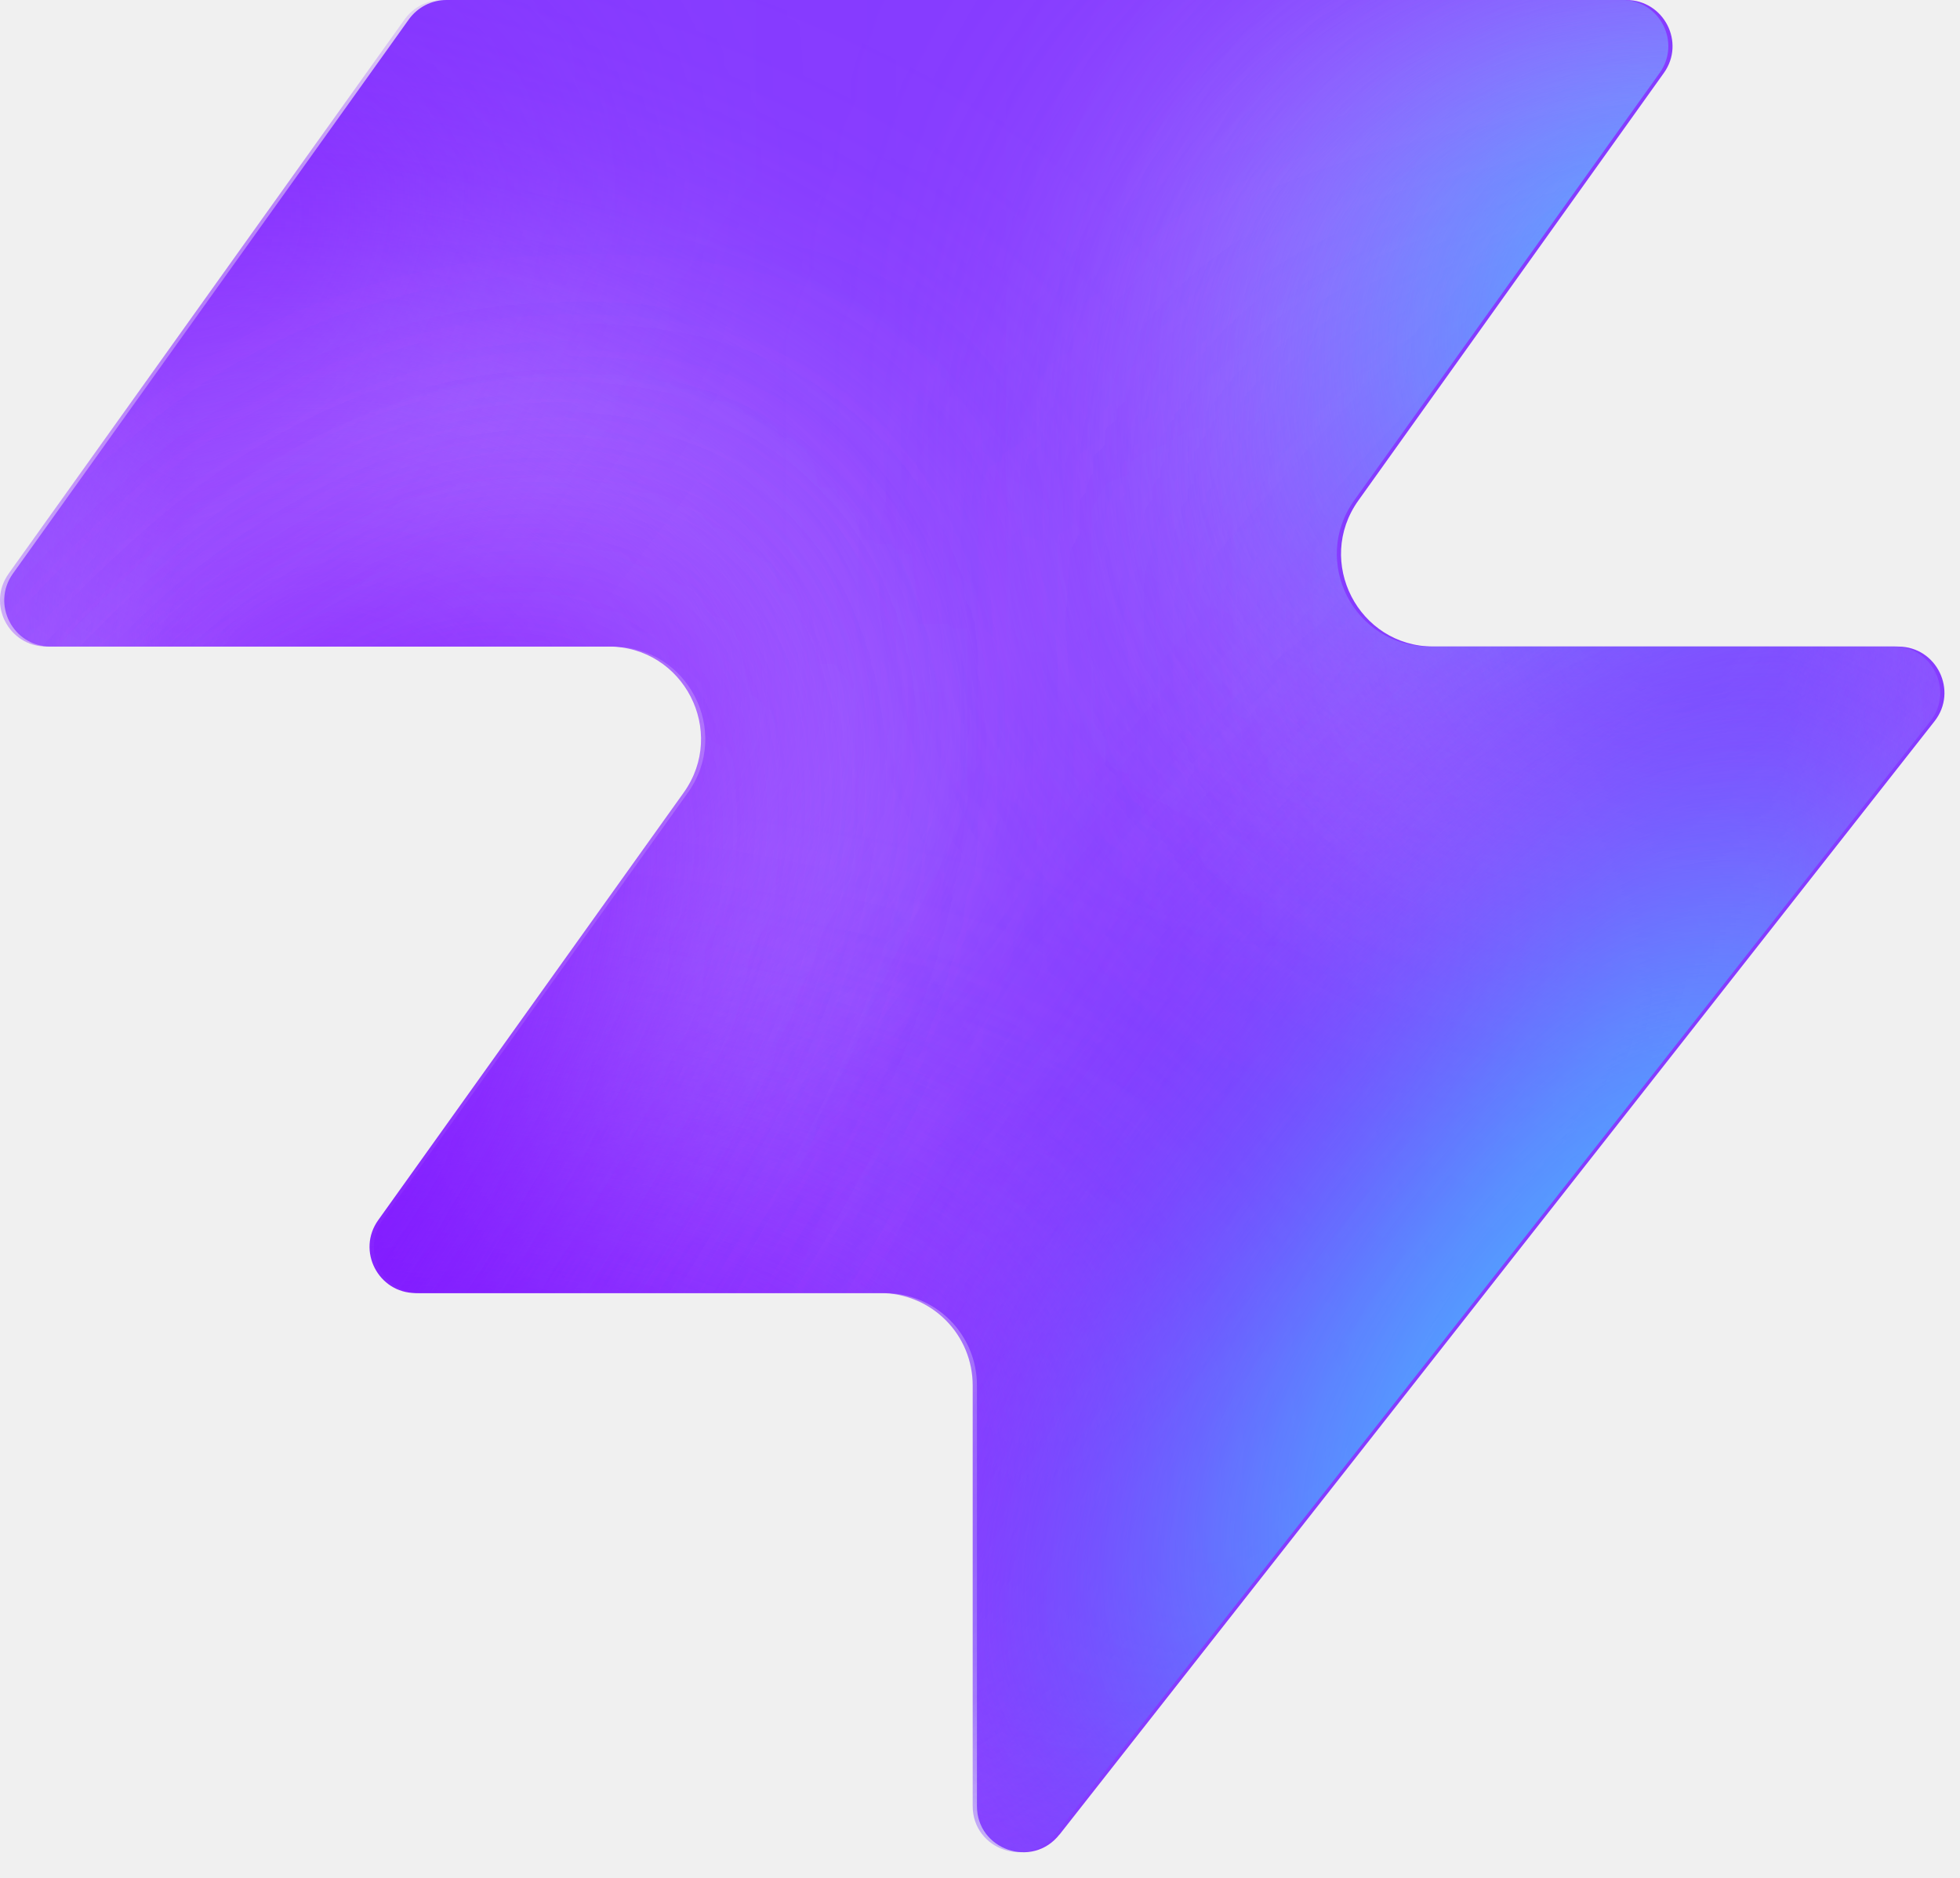
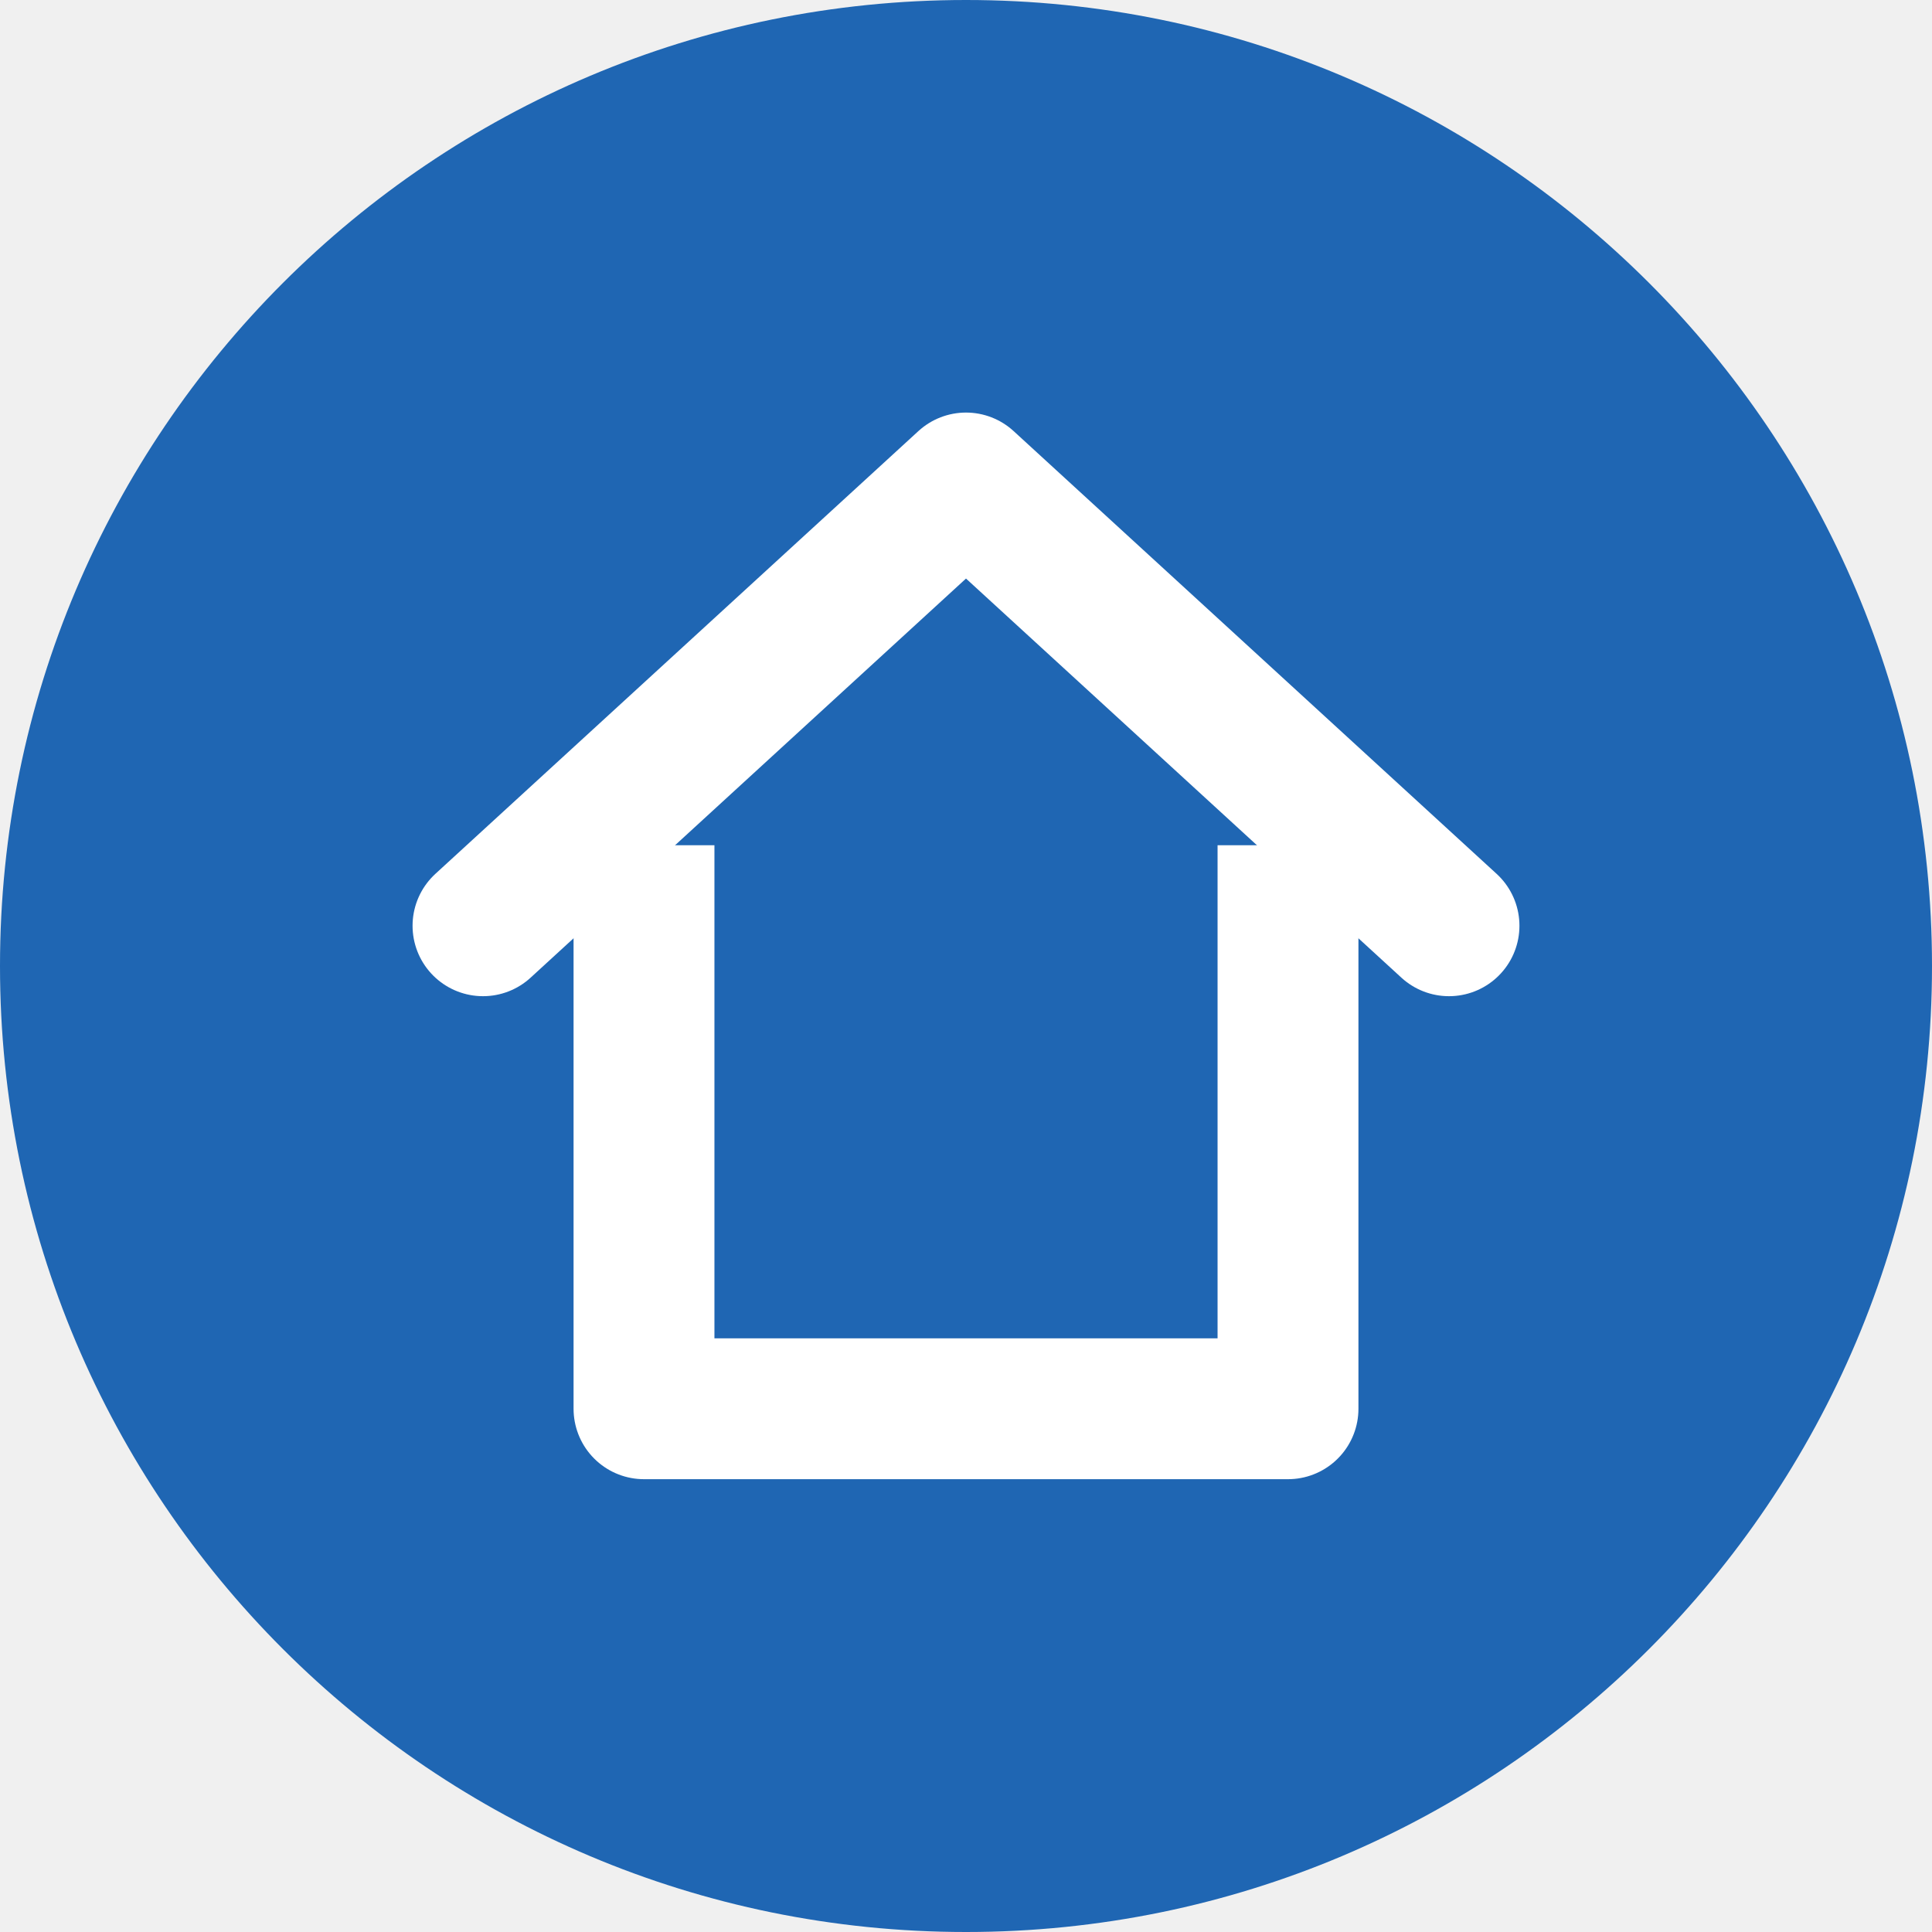
- <svg xmlns="http://www.w3.org/2000/svg" width="48" height="46" fill="none" viewBox="0 0 48 46">
-   <path fill="#863bff" d="M25.946 44.938c-.664.845-2.021.375-2.021-.698V33.937a2.26 2.26 0 0 0-2.262-2.262H10.287c-.92 0-1.456-1.04-.92-1.788l7.48-10.471c1.07-1.497 0-3.578-1.842-3.578H1.237c-.92 0-1.456-1.04-.92-1.788L10.013.474c.214-.297.556-.474.92-.474h28.894c.92 0 1.456 1.04.92 1.788l-7.48 10.471c-1.07 1.498 0 3.579 1.842 3.579h11.377c.943 0 1.473 1.088.89 1.83L25.947 44.94z" style="fill:#863bff;fill:color(display-p3 .525 .23 1);fill-opacity:1" />
-   <mask id="a" width="48" height="46" x="0" y="0" maskUnits="userSpaceOnUse" style="mask-type:alpha">
-     <path fill="#000" d="M25.842 44.938c-.664.844-2.021.375-2.021-.698V33.937a2.26 2.26 0 0 0-2.262-2.262H10.183c-.92 0-1.456-1.04-.92-1.788l7.48-10.471c1.07-1.498 0-3.579-1.842-3.579H1.133c-.92 0-1.456-1.04-.92-1.787L9.91.473c.214-.297.556-.474.92-.474h28.894c.92 0 1.456 1.04.92 1.788l-7.48 10.471c-1.07 1.498 0 3.578 1.842 3.578h11.377c.943 0 1.473 1.088.89 1.832L25.843 44.94z" style="fill:#000;fill-opacity:1" />
-   </mask>
-   <g mask="url(#a)">
-     <g filter="url(#b)">
-       <ellipse cx="5.508" cy="14.704" fill="#ede6ff" rx="5.508" ry="14.704" style="fill:#ede6ff;fill:color(display-p3 .927 .903 1);fill-opacity:1" transform="matrix(.00324 1 1 -.00324 -4.47 31.516)" />
-     </g>
-     <g filter="url(#c)">
-       <ellipse cx="10.399" cy="29.851" fill="#ede6ff" rx="10.399" ry="29.851" style="fill:#ede6ff;fill:color(display-p3 .927 .903 1);fill-opacity:1" transform="matrix(.00324 1 1 -.00324 -39.328 7.883)" />
-     </g>
-     <g filter="url(#d)">
-       <ellipse cx="5.508" cy="30.487" fill="#7e14ff" rx="5.508" ry="30.487" style="fill:#7e14ff;fill:color(display-p3 .492 .077 1);fill-opacity:1" transform="rotate(89.814 -25.913 -14.639)scale(1 -1)" />
-     </g>
-     <g filter="url(#e)">
-       <ellipse cx="5.508" cy="30.599" fill="#7e14ff" rx="5.508" ry="30.599" style="fill:#7e14ff;fill:color(display-p3 .492 .077 1);fill-opacity:1" transform="rotate(89.814 -32.644 -3.334)scale(1 -1)" />
-     </g>
-     <g filter="url(#f)">
-       <ellipse cx="5.508" cy="30.599" fill="#7e14ff" rx="5.508" ry="30.599" style="fill:#7e14ff;fill:color(display-p3 .492 .077 1);fill-opacity:1" transform="matrix(.00324 1 1 -.00324 -34.34 30.47)" />
-     </g>
-     <g filter="url(#g)">
-       <ellipse cx="14.072" cy="22.078" fill="#ede6ff" rx="14.072" ry="22.078" style="fill:#ede6ff;fill:color(display-p3 .927 .903 1);fill-opacity:1" transform="rotate(93.35 24.506 48.493)scale(-1 1)" />
-     </g>
-     <g filter="url(#h)">
-       <ellipse cx="3.47" cy="21.501" fill="#7e14ff" rx="3.47" ry="21.501" style="fill:#7e14ff;fill:color(display-p3 .492 .077 1);fill-opacity:1" transform="rotate(89.009 28.708 47.59)scale(-1 1)" />
-     </g>
-     <g filter="url(#i)">
-       <ellipse cx="3.47" cy="21.501" fill="#7e14ff" rx="3.47" ry="21.501" style="fill:#7e14ff;fill:color(display-p3 .492 .077 1);fill-opacity:1" transform="rotate(89.009 28.708 47.59)scale(-1 1)" />
-     </g>
-     <g filter="url(#j)">
-       <ellipse cx=".387" cy="8.972" fill="#7e14ff" rx="4.407" ry="29.108" style="fill:#7e14ff;fill:color(display-p3 .492 .077 1);fill-opacity:1" transform="rotate(39.51 .387 8.972)" />
-     </g>
-     <g filter="url(#k)">
-       <ellipse cx="47.523" cy="-6.092" fill="#7e14ff" rx="4.407" ry="29.108" style="fill:#7e14ff;fill:color(display-p3 .492 .077 1);fill-opacity:1" transform="rotate(37.892 47.523 -6.092)" />
-     </g>
-     <g filter="url(#l)">
-       <ellipse cx="41.412" cy="6.333" fill="#47bfff" rx="5.971" ry="9.665" style="fill:#47bfff;fill:color(display-p3 .28 .748 1);fill-opacity:1" transform="rotate(37.892 41.412 6.333)" />
-     </g>
-     <g filter="url(#m)">
-       <ellipse cx="-1.879" cy="38.332" fill="#7e14ff" rx="4.407" ry="29.108" style="fill:#7e14ff;fill:color(display-p3 .492 .077 1);fill-opacity:1" transform="rotate(37.892 -1.88 38.332)" />
-     </g>
-     <g filter="url(#n)">
-       <ellipse cx="-1.879" cy="38.332" fill="#7e14ff" rx="4.407" ry="29.108" style="fill:#7e14ff;fill:color(display-p3 .492 .077 1);fill-opacity:1" transform="rotate(37.892 -1.88 38.332)" />
-     </g>
-     <g filter="url(#o)">
-       <ellipse cx="35.651" cy="29.907" fill="#7e14ff" rx="4.407" ry="29.108" style="fill:#7e14ff;fill:color(display-p3 .492 .077 1);fill-opacity:1" transform="rotate(37.892 35.651 29.907)" />
-     </g>
-     <g filter="url(#p)">
-       <ellipse cx="38.418" cy="32.4" fill="#47bfff" rx="5.971" ry="15.297" style="fill:#47bfff;fill:color(display-p3 .28 .748 1);fill-opacity:1" transform="rotate(37.892 38.418 32.4)" />
-     </g>
-   </g>
-   <defs>
-     <filter id="b" width="60.045" height="41.654" x="-19.77" y="16.149" color-interpolation-filters="sRGB" filterUnits="userSpaceOnUse">
-       <feFlood flood-opacity="0" result="BackgroundImageFix" />
-       <feBlend in="SourceGraphic" in2="BackgroundImageFix" result="shape" />
-       <feGaussianBlur result="effect1_foregroundBlur_2002_17158" stdDeviation="7.659" />
-     </filter>
-     <filter id="c" width="90.34" height="51.437" x="-54.613" y="-7.533" color-interpolation-filters="sRGB" filterUnits="userSpaceOnUse">
-       <feFlood flood-opacity="0" result="BackgroundImageFix" />
-       <feBlend in="SourceGraphic" in2="BackgroundImageFix" result="shape" />
-       <feGaussianBlur result="effect1_foregroundBlur_2002_17158" stdDeviation="7.659" />
-     </filter>
-     <filter id="d" width="79.355" height="29.4" x="-49.64" y="2.03" color-interpolation-filters="sRGB" filterUnits="userSpaceOnUse">
-       <feFlood flood-opacity="0" result="BackgroundImageFix" />
-       <feBlend in="SourceGraphic" in2="BackgroundImageFix" result="shape" />
-       <feGaussianBlur result="effect1_foregroundBlur_2002_17158" stdDeviation="4.596" />
-     </filter>
-     <filter id="e" width="79.579" height="29.4" x="-45.045" y="20.029" color-interpolation-filters="sRGB" filterUnits="userSpaceOnUse">
-       <feFlood flood-opacity="0" result="BackgroundImageFix" />
-       <feBlend in="SourceGraphic" in2="BackgroundImageFix" result="shape" />
-       <feGaussianBlur result="effect1_foregroundBlur_2002_17158" stdDeviation="4.596" />
-     </filter>
-     <filter id="f" width="79.579" height="29.4" x="-43.513" y="21.178" color-interpolation-filters="sRGB" filterUnits="userSpaceOnUse">
-       <feFlood flood-opacity="0" result="BackgroundImageFix" />
-       <feBlend in="SourceGraphic" in2="BackgroundImageFix" result="shape" />
-       <feGaussianBlur result="effect1_foregroundBlur_2002_17158" stdDeviation="4.596" />
-     </filter>
-     <filter id="g" width="74.749" height="58.852" x="15.756" y="-17.901" color-interpolation-filters="sRGB" filterUnits="userSpaceOnUse">
-       <feFlood flood-opacity="0" result="BackgroundImageFix" />
-       <feBlend in="SourceGraphic" in2="BackgroundImageFix" result="shape" />
-       <feGaussianBlur result="effect1_foregroundBlur_2002_17158" stdDeviation="7.659" />
-     </filter>
-     <filter id="h" width="61.377" height="25.362" x="23.548" y="2.284" color-interpolation-filters="sRGB" filterUnits="userSpaceOnUse">
-       <feFlood flood-opacity="0" result="BackgroundImageFix" />
-       <feBlend in="SourceGraphic" in2="BackgroundImageFix" result="shape" />
-       <feGaussianBlur result="effect1_foregroundBlur_2002_17158" stdDeviation="4.596" />
-     </filter>
-     <filter id="i" width="61.377" height="25.362" x="23.548" y="2.284" color-interpolation-filters="sRGB" filterUnits="userSpaceOnUse">
-       <feFlood flood-opacity="0" result="BackgroundImageFix" />
-       <feBlend in="SourceGraphic" in2="BackgroundImageFix" result="shape" />
-       <feGaussianBlur result="effect1_foregroundBlur_2002_17158" stdDeviation="4.596" />
-     </filter>
-     <filter id="j" width="56.045" height="63.649" x="-27.636" y="-22.853" color-interpolation-filters="sRGB" filterUnits="userSpaceOnUse">
-       <feFlood flood-opacity="0" result="BackgroundImageFix" />
-       <feBlend in="SourceGraphic" in2="BackgroundImageFix" result="shape" />
-       <feGaussianBlur result="effect1_foregroundBlur_2002_17158" stdDeviation="4.596" />
-     </filter>
-     <filter id="k" width="54.814" height="64.646" x="20.116" y="-38.415" color-interpolation-filters="sRGB" filterUnits="userSpaceOnUse">
-       <feFlood flood-opacity="0" result="BackgroundImageFix" />
-       <feBlend in="SourceGraphic" in2="BackgroundImageFix" result="shape" />
-       <feGaussianBlur result="effect1_foregroundBlur_2002_17158" stdDeviation="4.596" />
-     </filter>
-     <filter id="l" width="33.541" height="35.313" x="24.641" y="-11.323" color-interpolation-filters="sRGB" filterUnits="userSpaceOnUse">
-       <feFlood flood-opacity="0" result="BackgroundImageFix" />
-       <feBlend in="SourceGraphic" in2="BackgroundImageFix" result="shape" />
-       <feGaussianBlur result="effect1_foregroundBlur_2002_17158" stdDeviation="4.596" />
-     </filter>
-     <filter id="m" width="54.814" height="64.646" x="-29.286" y="6.009" color-interpolation-filters="sRGB" filterUnits="userSpaceOnUse">
-       <feFlood flood-opacity="0" result="BackgroundImageFix" />
-       <feBlend in="SourceGraphic" in2="BackgroundImageFix" result="shape" />
-       <feGaussianBlur result="effect1_foregroundBlur_2002_17158" stdDeviation="4.596" />
-     </filter>
-     <filter id="n" width="54.814" height="64.646" x="-29.286" y="6.009" color-interpolation-filters="sRGB" filterUnits="userSpaceOnUse">
-       <feFlood flood-opacity="0" result="BackgroundImageFix" />
-       <feBlend in="SourceGraphic" in2="BackgroundImageFix" result="shape" />
-       <feGaussianBlur result="effect1_foregroundBlur_2002_17158" stdDeviation="4.596" />
-     </filter>
-     <filter id="o" width="54.814" height="64.646" x="8.244" y="-2.416" color-interpolation-filters="sRGB" filterUnits="userSpaceOnUse">
-       <feFlood flood-opacity="0" result="BackgroundImageFix" />
-       <feBlend in="SourceGraphic" in2="BackgroundImageFix" result="shape" />
-       <feGaussianBlur result="effect1_foregroundBlur_2002_17158" stdDeviation="4.596" />
-     </filter>
-     <filter id="p" width="39.409" height="43.623" x="18.713" y="10.588" color-interpolation-filters="sRGB" filterUnits="userSpaceOnUse">
-       <feFlood flood-opacity="0" result="BackgroundImageFix" />
-       <feBlend in="SourceGraphic" in2="BackgroundImageFix" result="shape" />
-       <feGaussianBlur result="effect1_foregroundBlur_2002_17158" stdDeviation="4.596" />
-     </filter>
-   </defs>
+ <svg xmlns="http://www.w3.org/2000/svg" viewBox="0 0 48 48">
+   <circle cx="24" cy="24" r="24" fill="#1f66b3" />
+   <path d="M12 23 24 12l12 11" fill="none" stroke="#fff" stroke-width="3.5" stroke-linecap="round" stroke-linejoin="round" />
+   <path d="M16 21v14h16V21" fill="none" stroke="#fff" stroke-width="3.5" stroke-linejoin="round" />
</svg>
